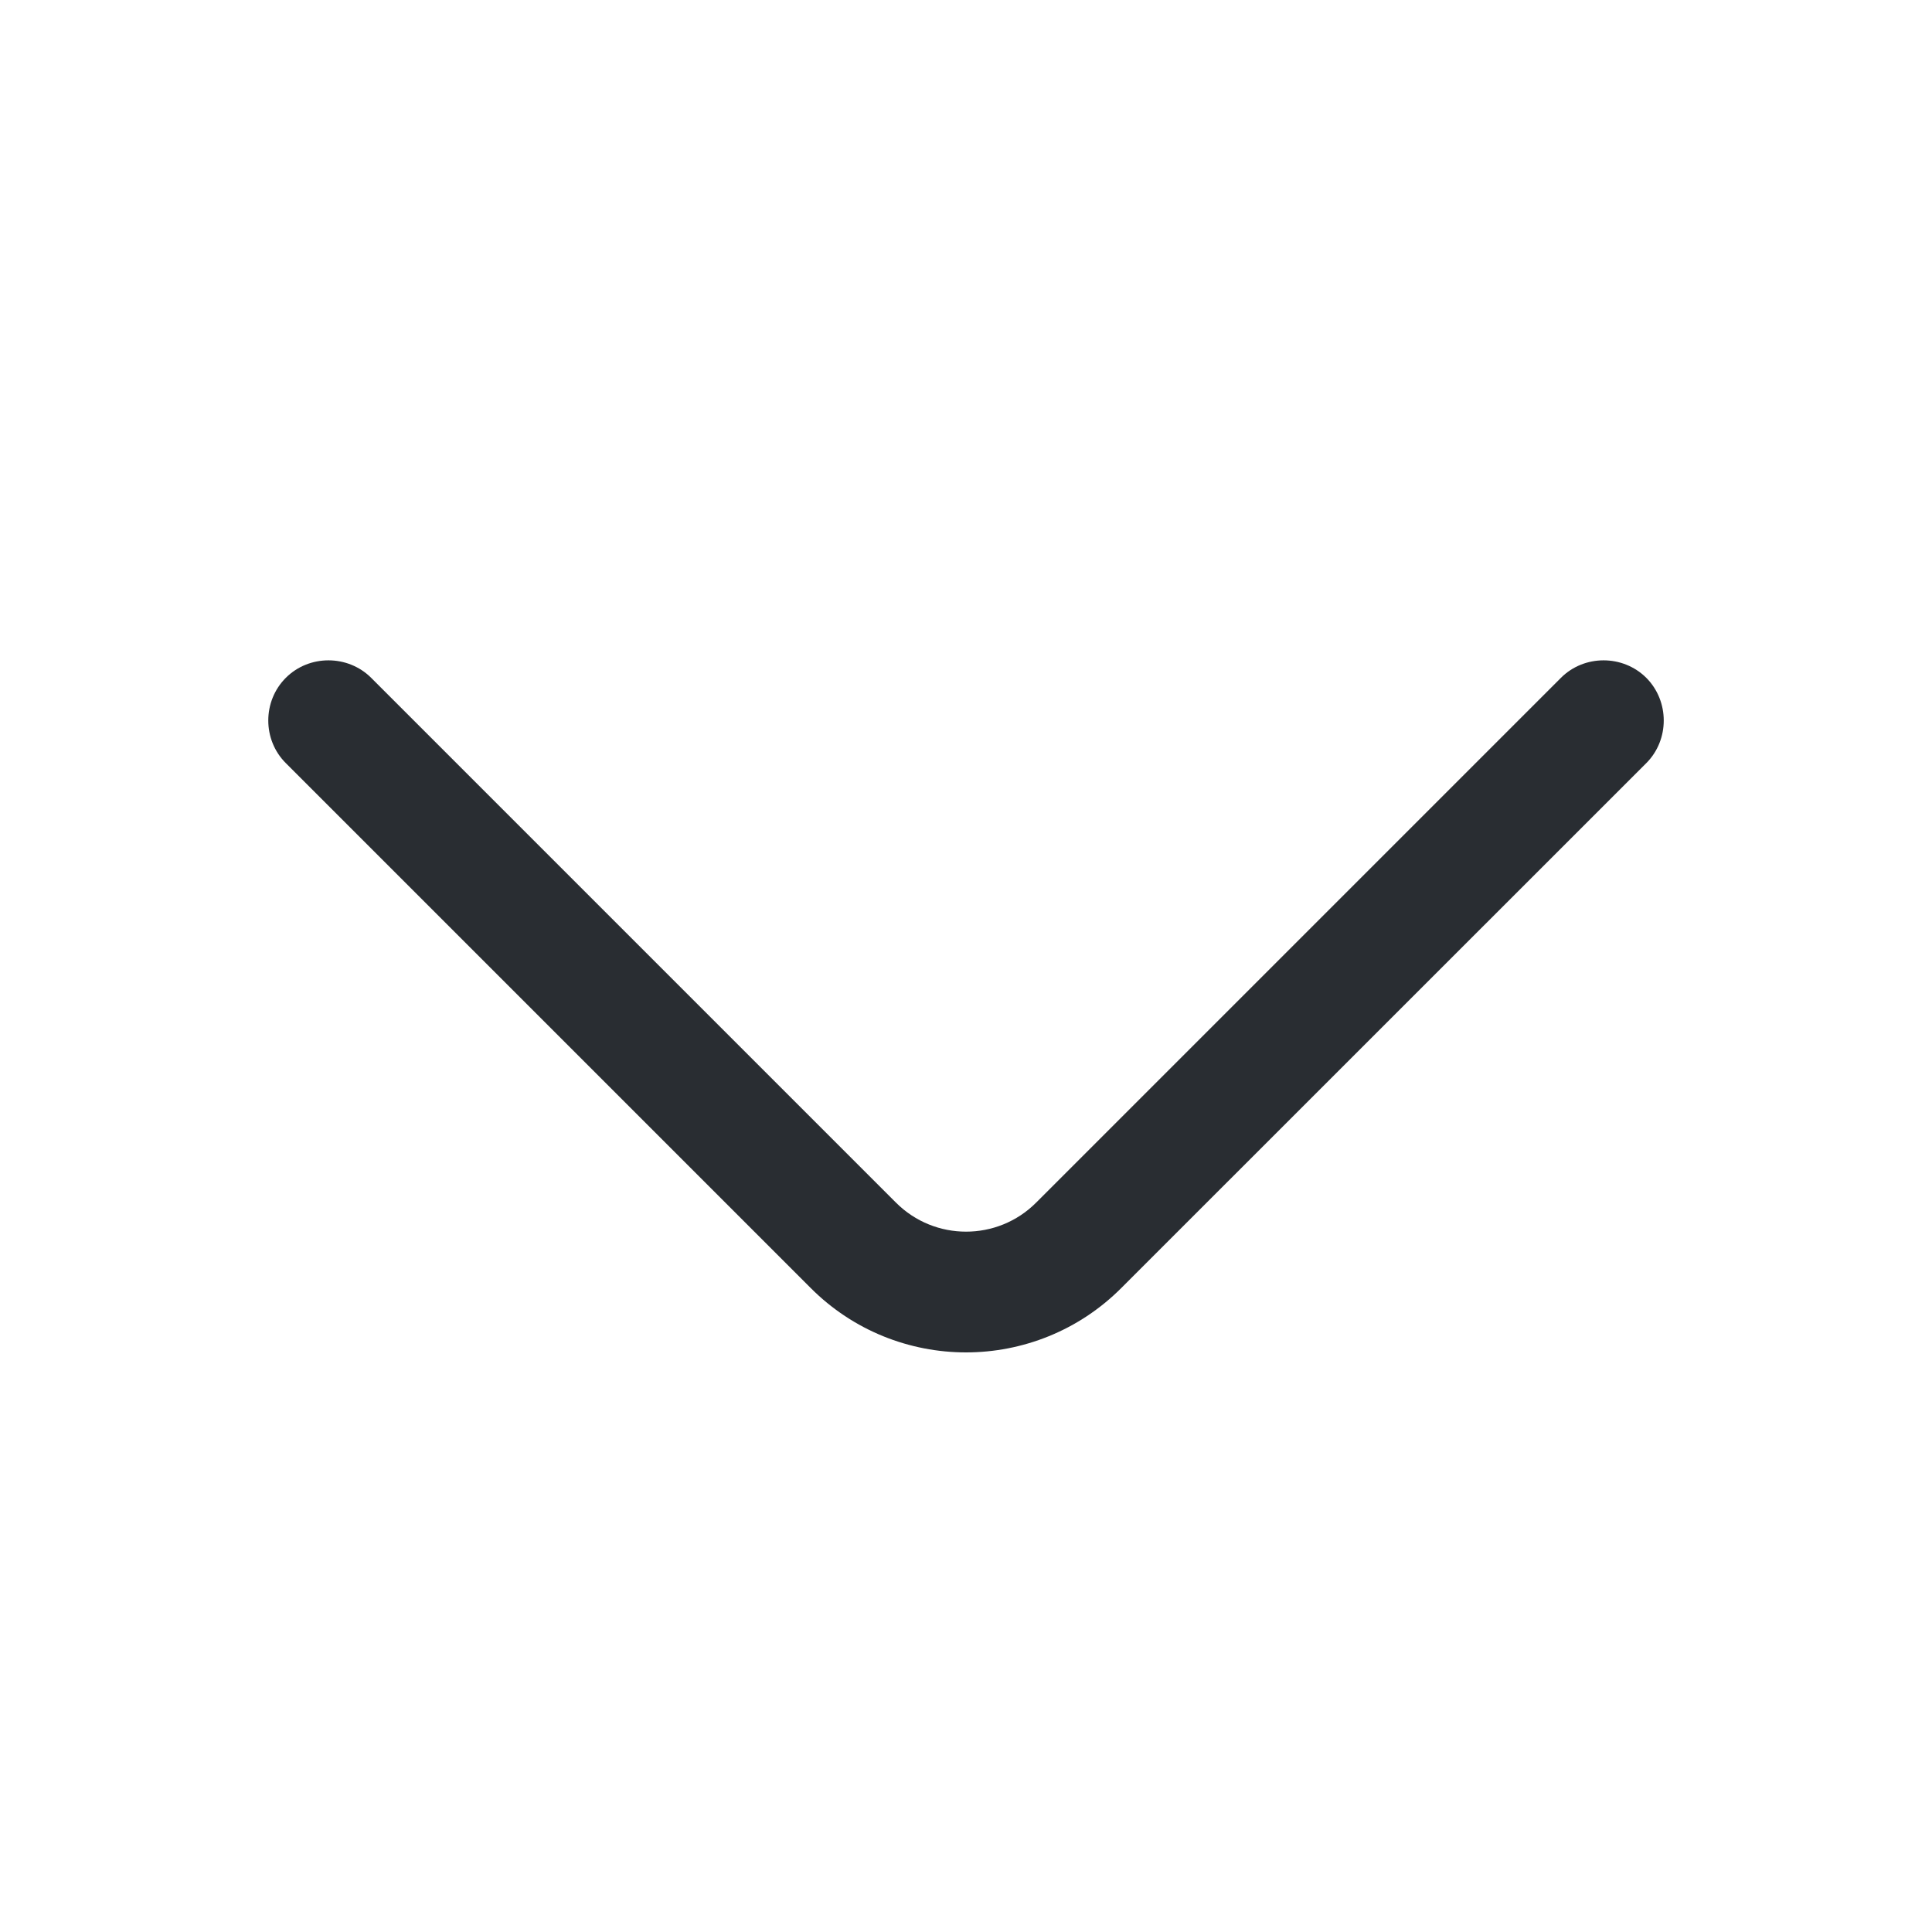
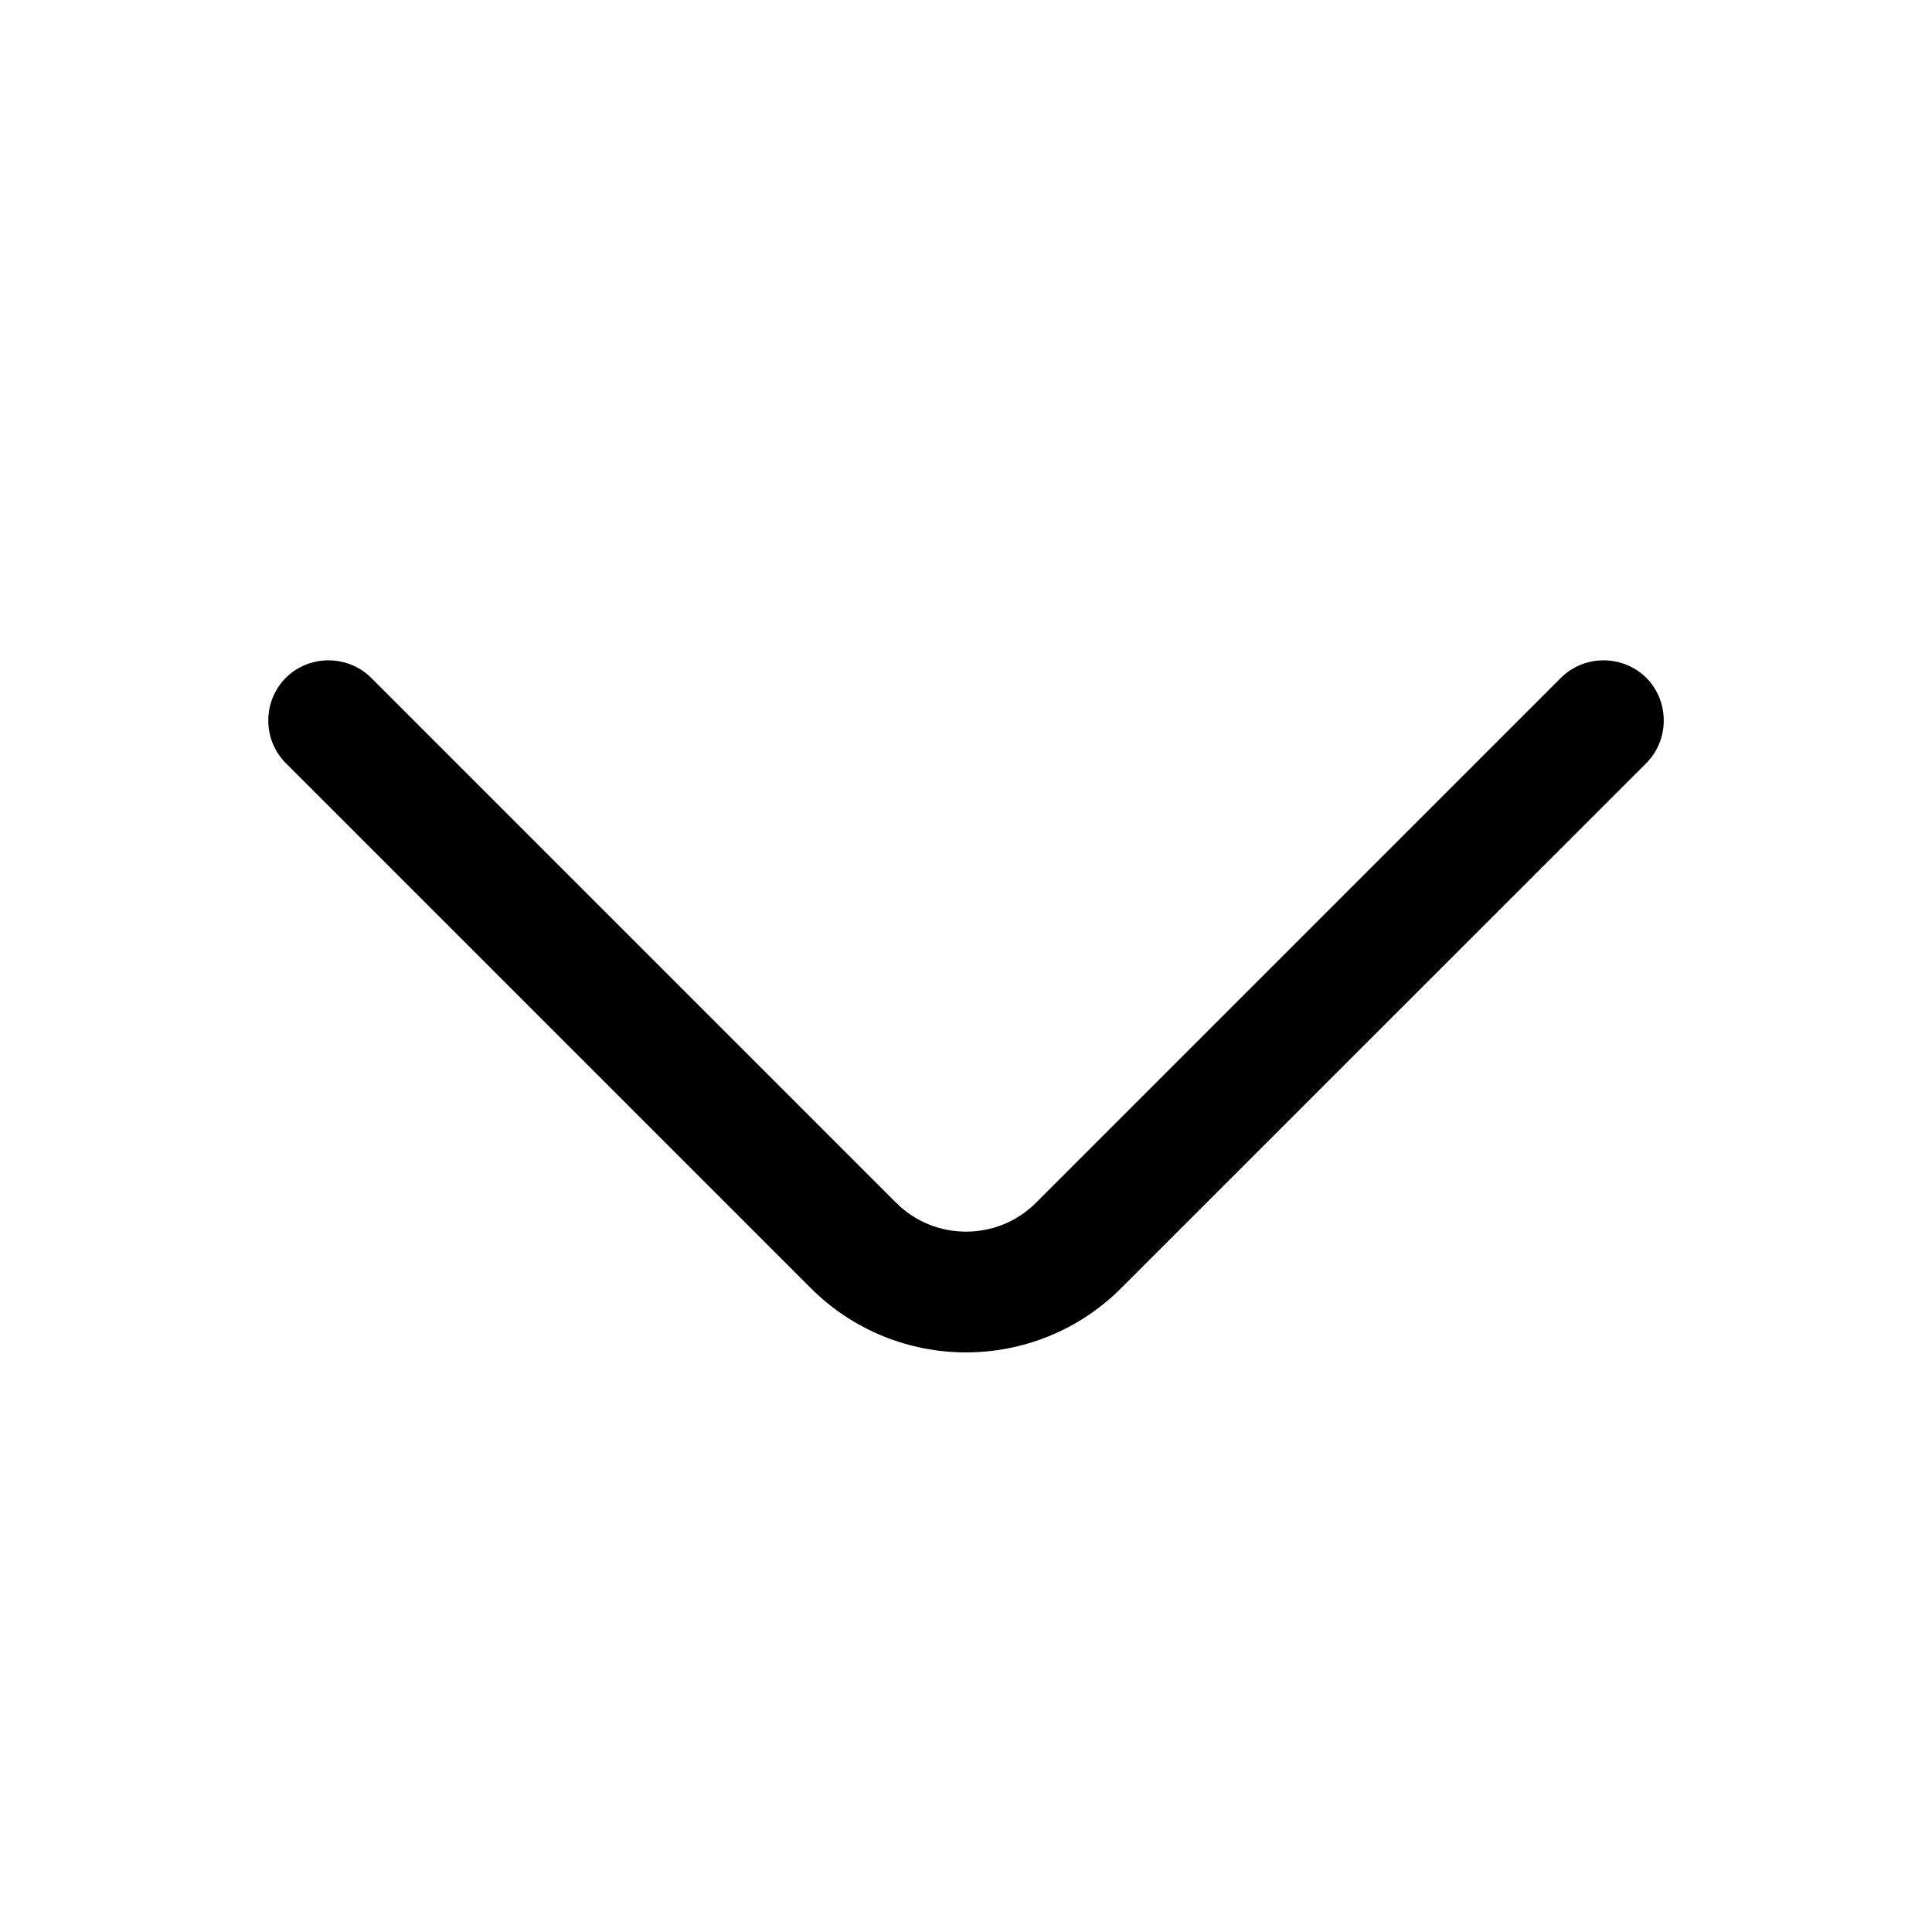
<svg xmlns="http://www.w3.org/2000/svg" width="18" height="18" viewBox="0 0 18 18" fill="none">
-   <path d="M9 12.6C8.475 12.6 7.95 12.398 7.553 12L2.663 7.11C2.445 6.893 2.445 6.533 2.663 6.315C2.88 6.098 3.24 6.098 3.458 6.315L8.348 11.205C8.708 11.565 9.293 11.565 9.653 11.205L14.543 6.315C14.76 6.098 15.12 6.098 15.338 6.315C15.555 6.533 15.555 6.893 15.338 7.11L10.447 12C10.05 12.398 9.525 12.6 9 12.6Z" fill="#292D32" />
+   <path d="M9 12.6C8.475 12.6 7.95 12.398 7.553 12L2.663 7.11C2.445 6.893 2.445 6.533 2.663 6.315C2.88 6.098 3.24 6.098 3.458 6.315L8.348 11.205C8.708 11.565 9.293 11.565 9.653 11.205L14.543 6.315C14.76 6.098 15.12 6.098 15.338 6.315C15.555 6.533 15.555 6.893 15.338 7.11L10.447 12C10.05 12.398 9.525 12.6 9 12.6Z" fill="currentColor" />
</svg>
